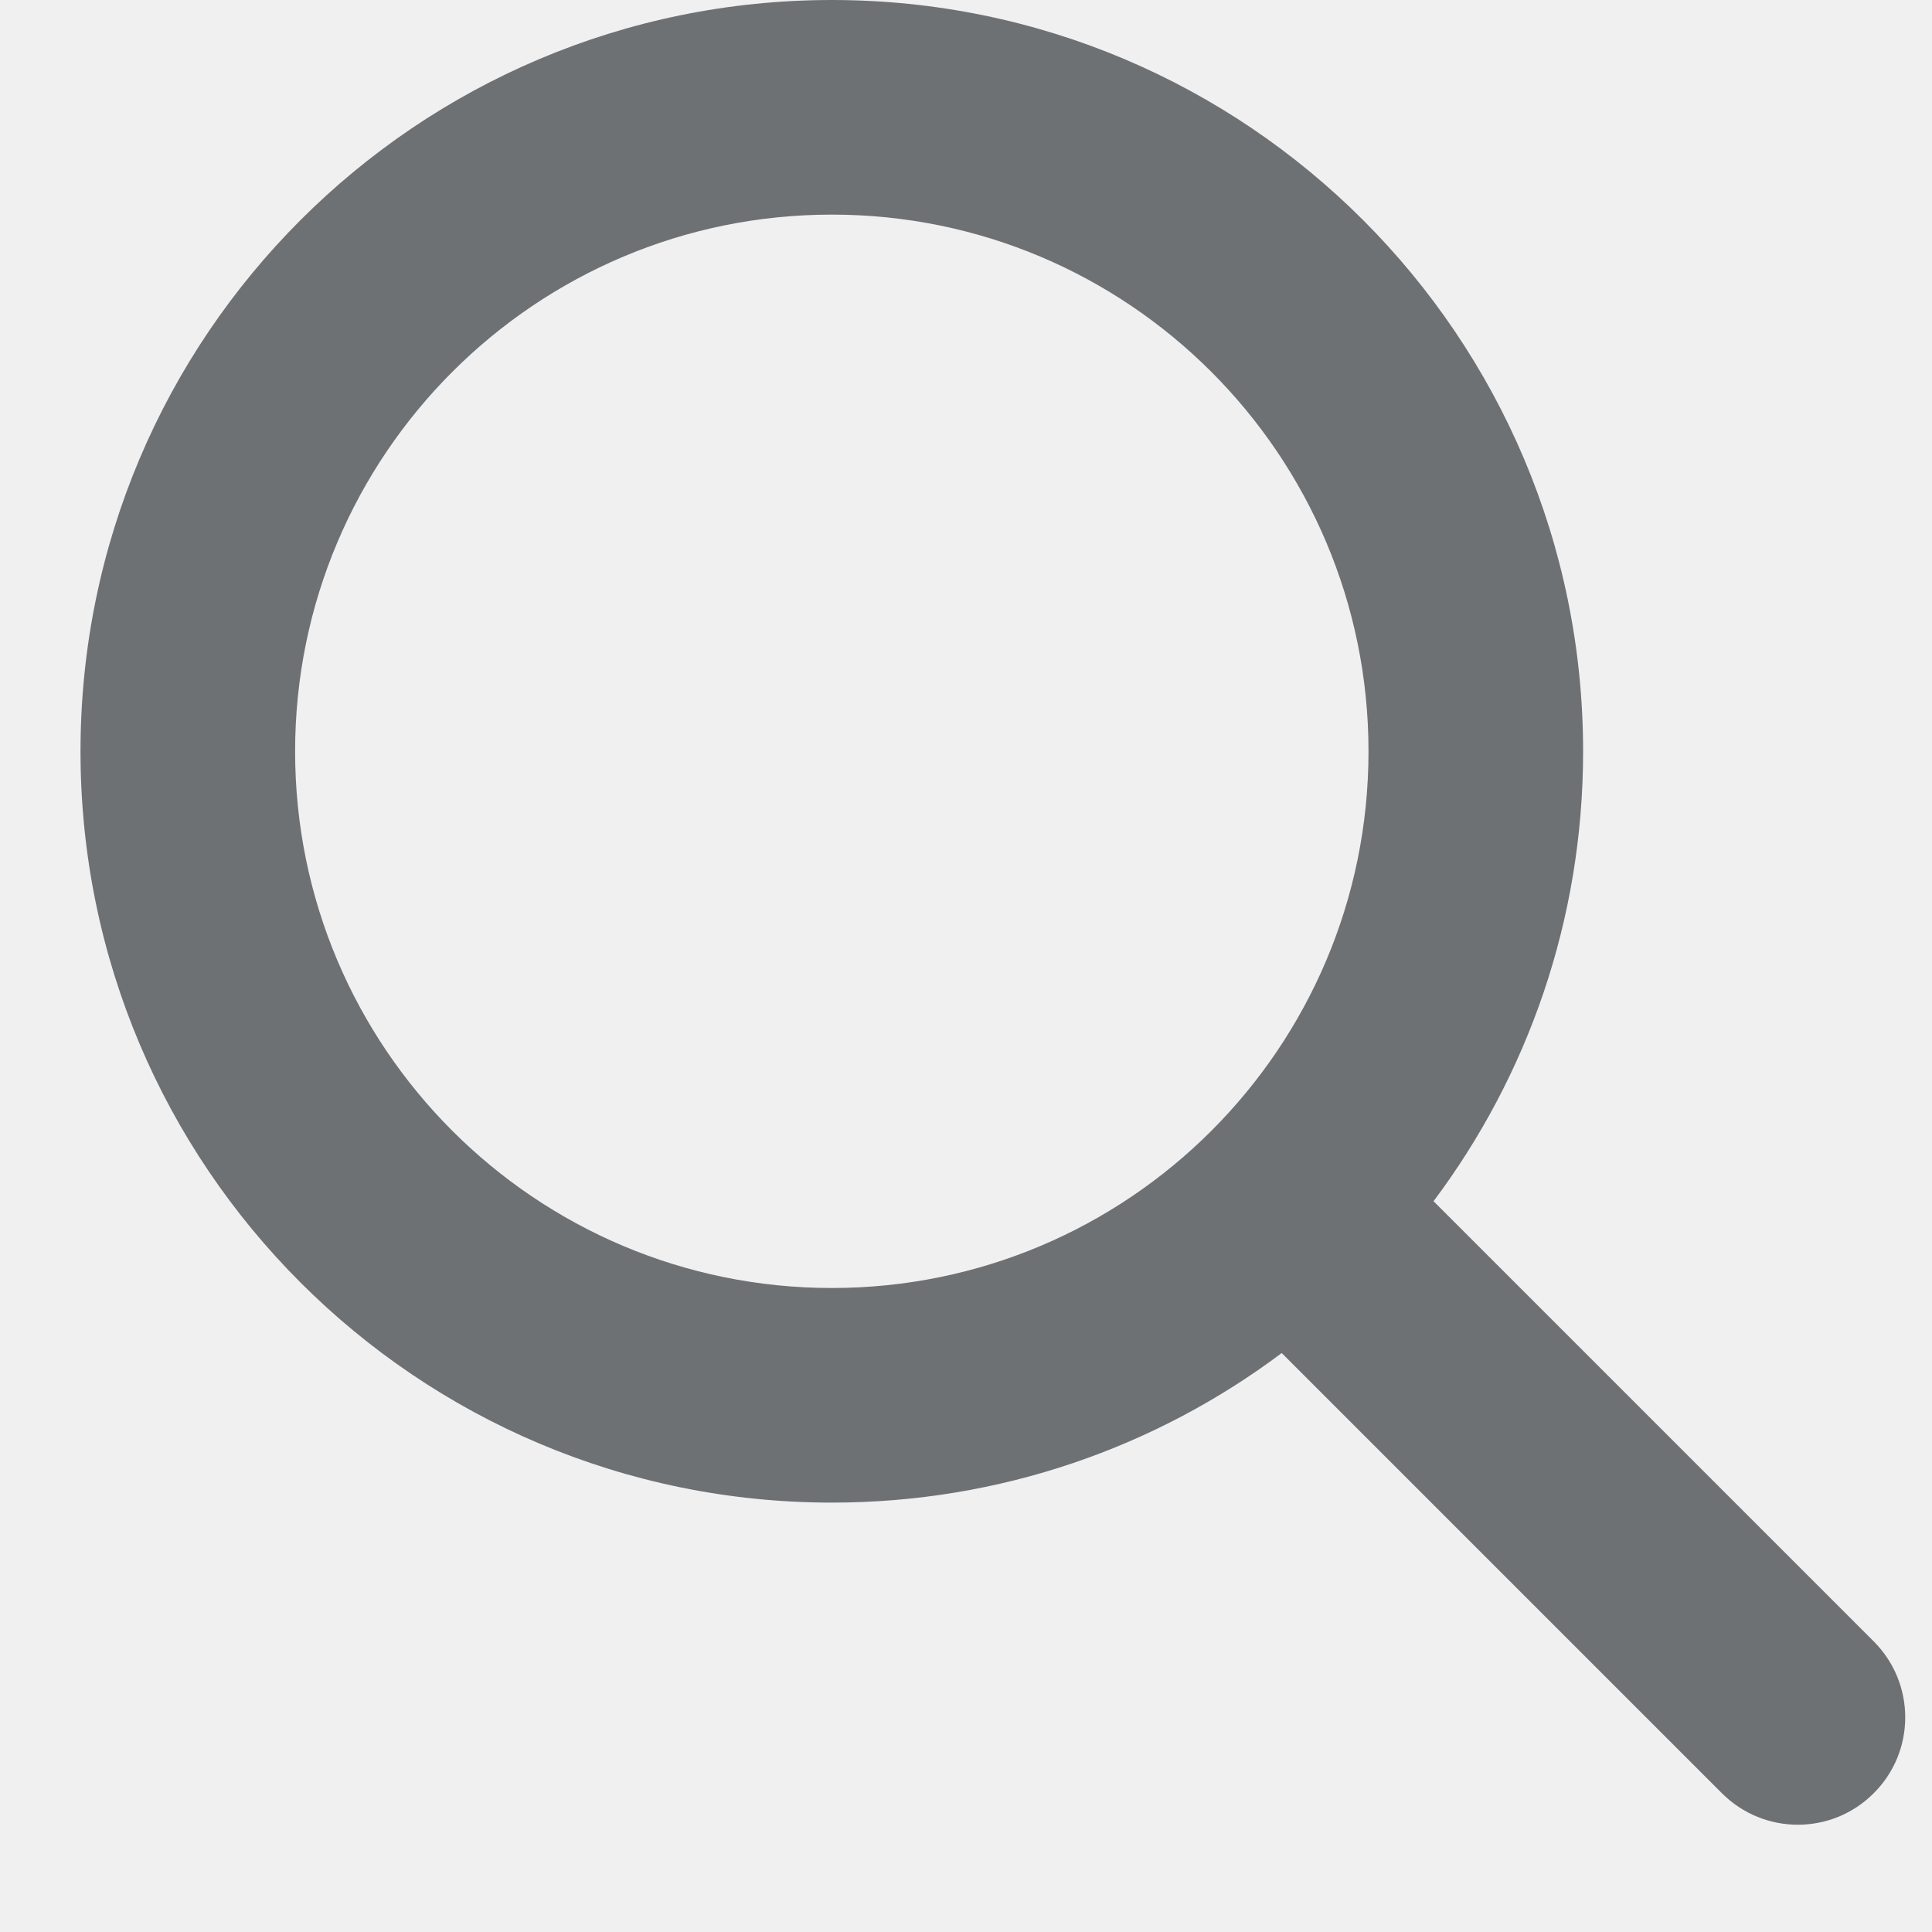
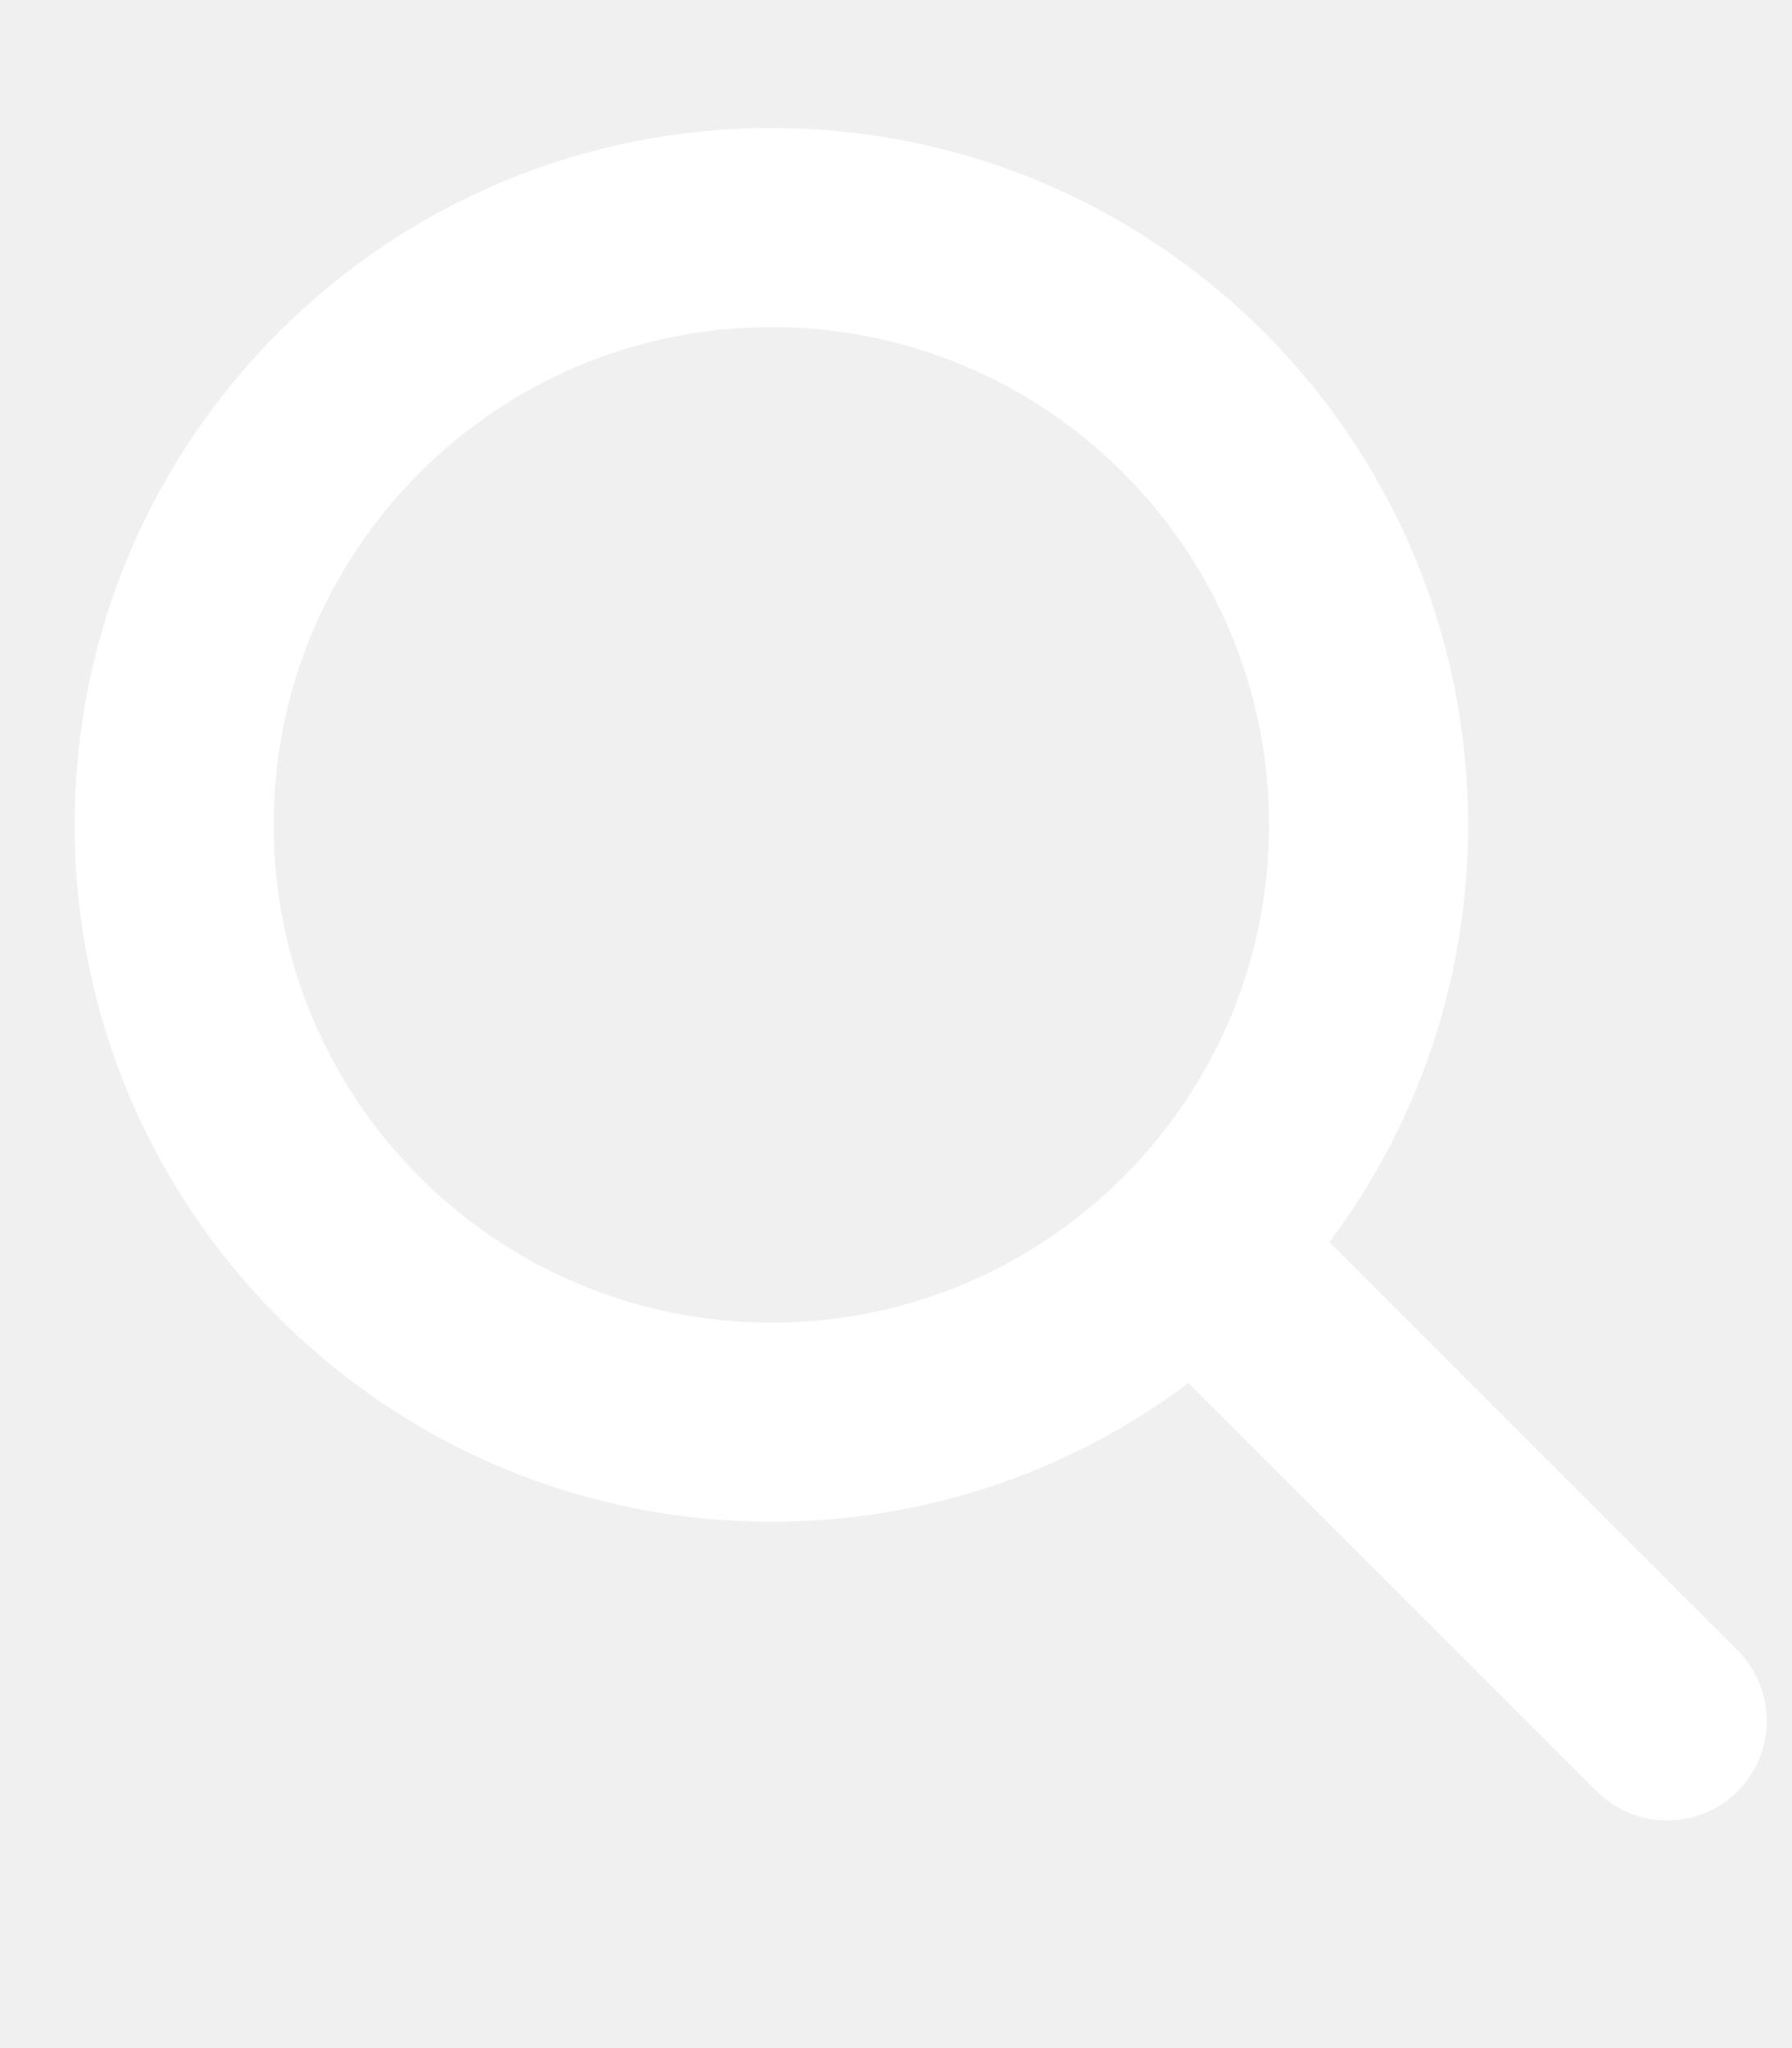
- <svg xmlns="http://www.w3.org/2000/svg" width="12" height="12" viewBox="0 0 12 12" fill="none">
-   <path fill-rule="evenodd" clip-rule="evenodd" d="M5.167 0C2.589 0 0.5 2.089 0.5 4.667C0.5 7.244 2.589 9.333 5.167 9.333C6.215 9.333 7.182 8.988 7.961 8.404L10.695 11.138C10.956 11.399 11.378 11.399 11.638 11.138C11.899 10.878 11.899 10.456 11.638 10.195L8.904 7.461C9.488 6.682 9.833 5.715 9.833 4.667C9.833 2.089 7.744 0 5.167 0ZM1.833 4.667C1.833 2.826 3.326 1.333 5.167 1.333C7.008 1.333 8.5 2.826 8.5 4.667C8.5 6.508 7.008 8 5.167 8C3.326 8 1.833 6.508 1.833 4.667Z" fill="#6E7174" />
+ <svg xmlns="http://www.w3.org/2000/svg" width="14" height="16" viewBox="0 0 12 12" fill="none">
+   <path fill-rule="evenodd" clip-rule="evenodd" d="M5.167 0C2.589 0 0.5 2.089 0.5 4.667C0.5 7.244 2.589 9.333 5.167 9.333C6.215 9.333 7.182 8.988 7.961 8.404L10.695 11.138C10.956 11.399 11.378 11.399 11.638 11.138C11.899 10.878 11.899 10.456 11.638 10.195L8.904 7.461C9.488 6.682 9.833 5.715 9.833 4.667C9.833 2.089 7.744 0 5.167 0ZM1.833 4.667C1.833 2.826 3.326 1.333 5.167 1.333C7.008 1.333 8.5 2.826 8.5 4.667C8.5 6.508 7.008 8 5.167 8C3.326 8 1.833 6.508 1.833 4.667Z" fill="#ffffff" />
</svg>
